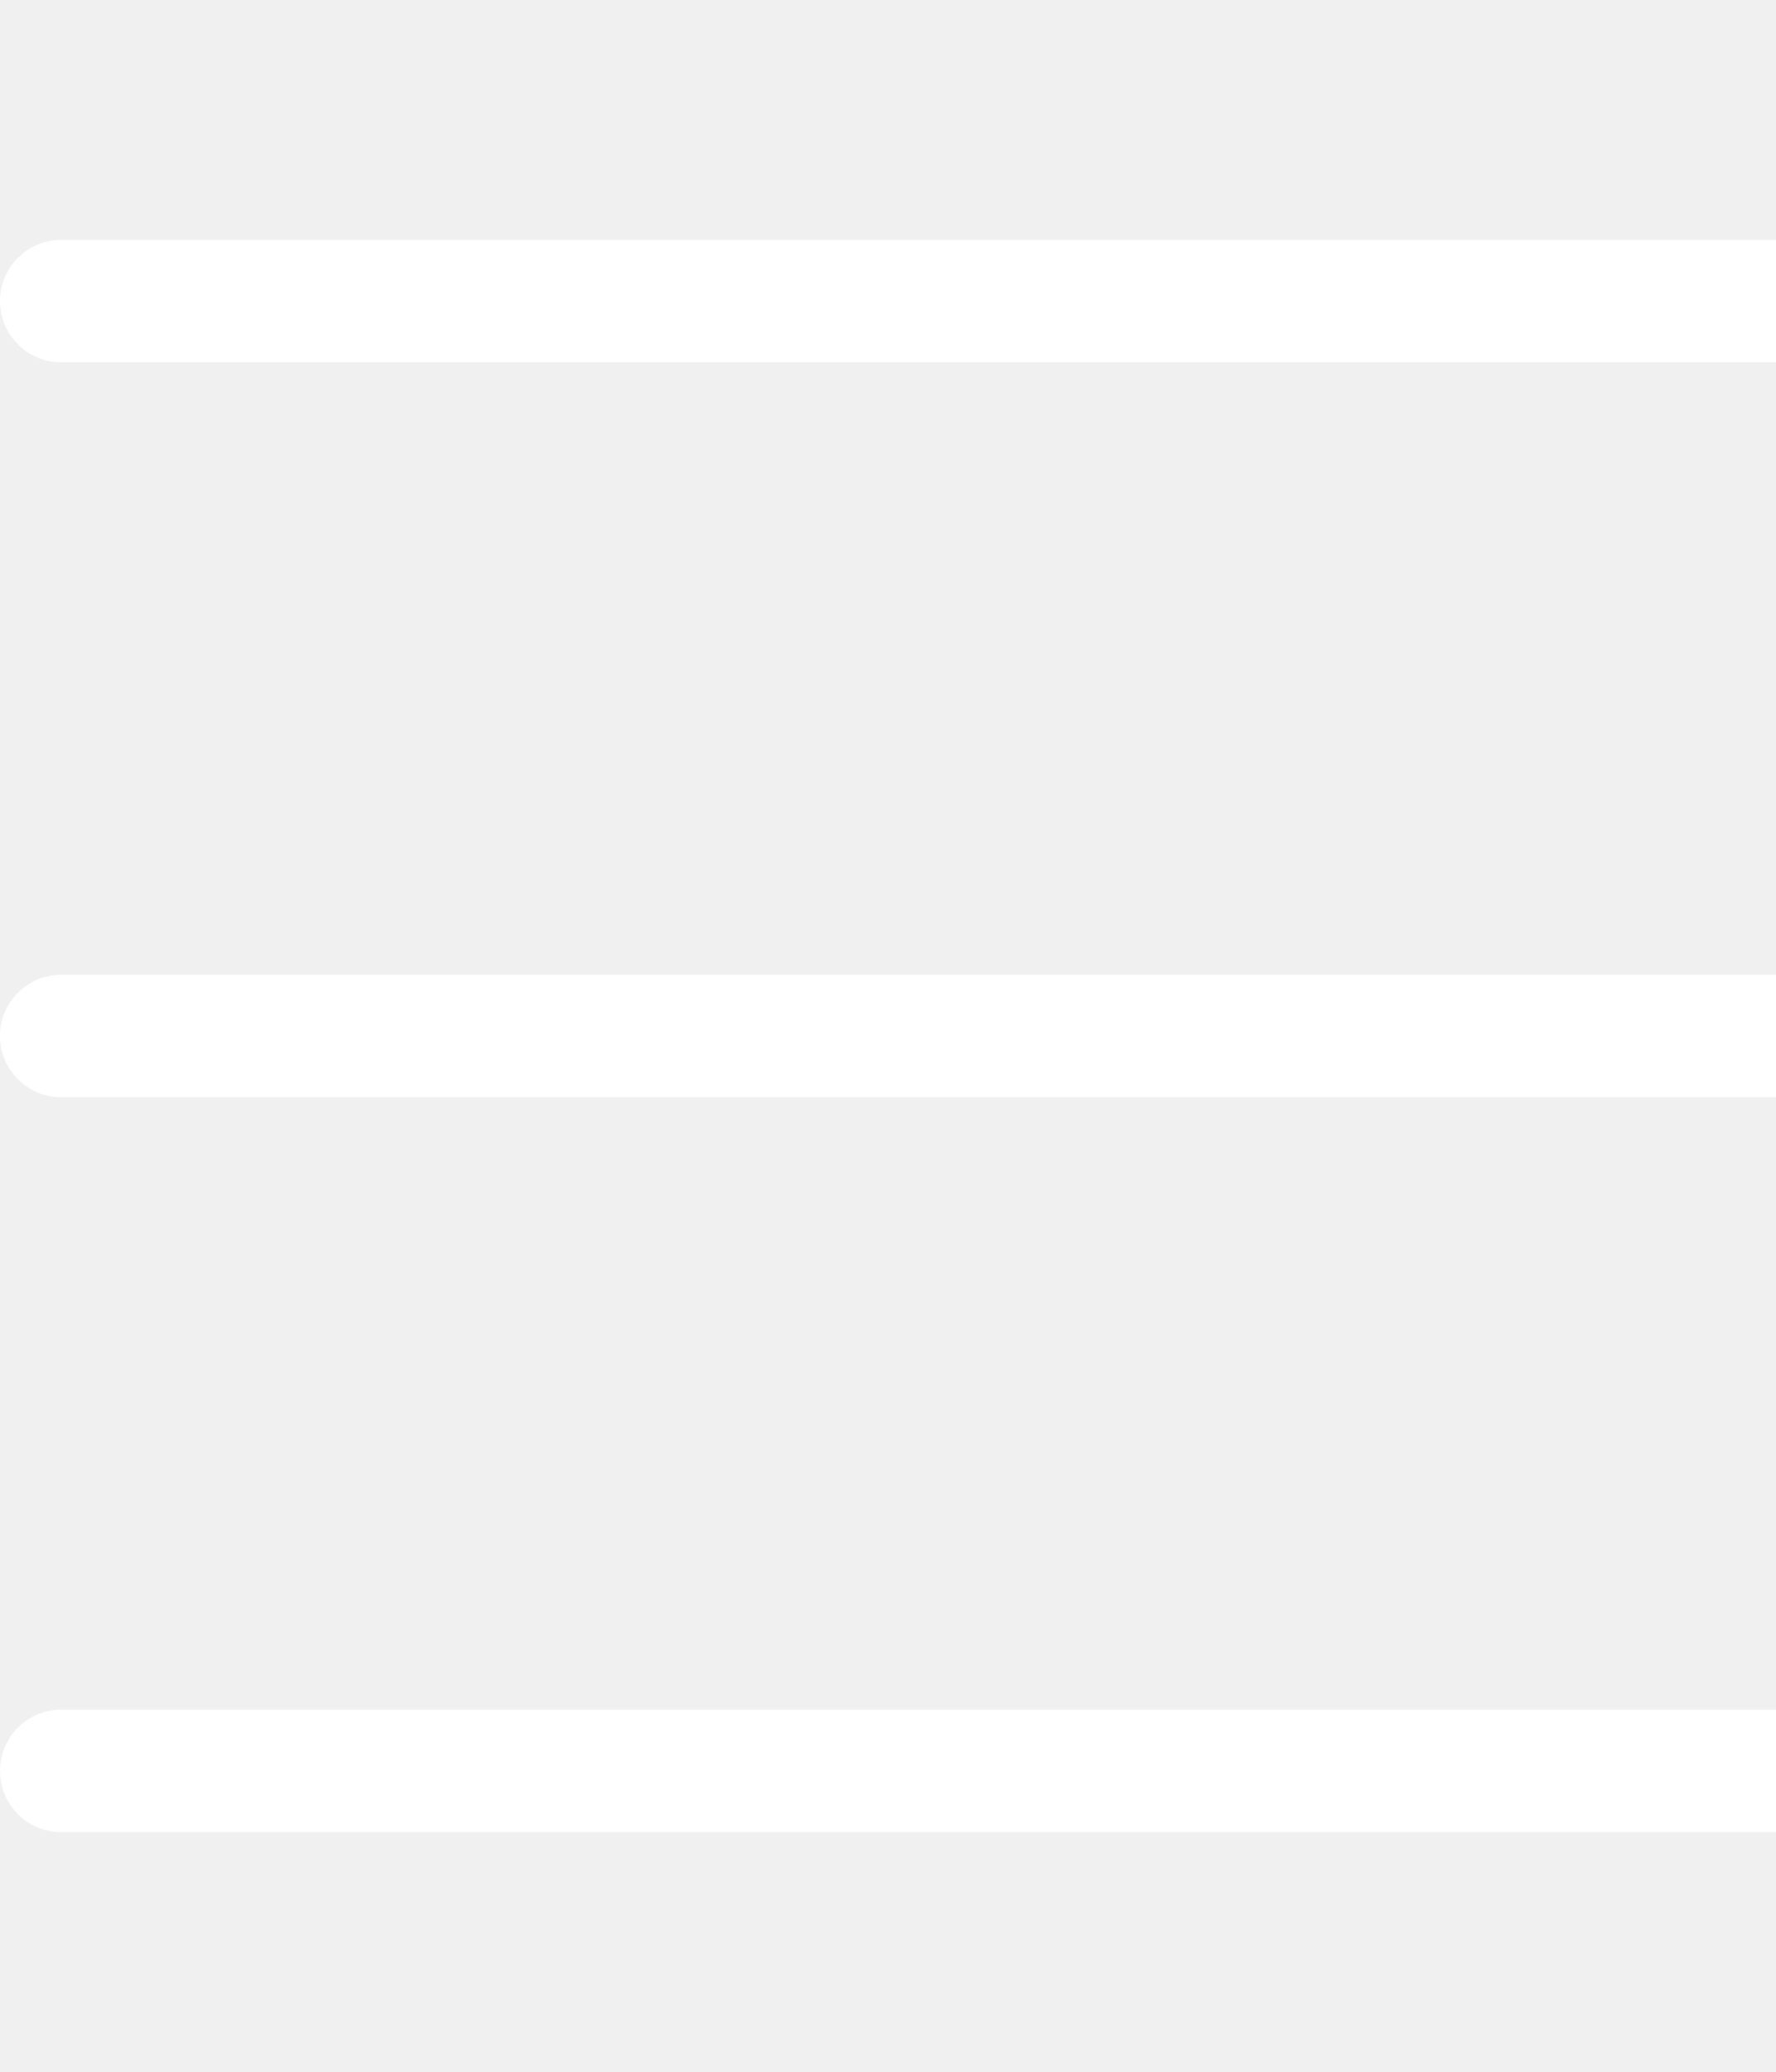
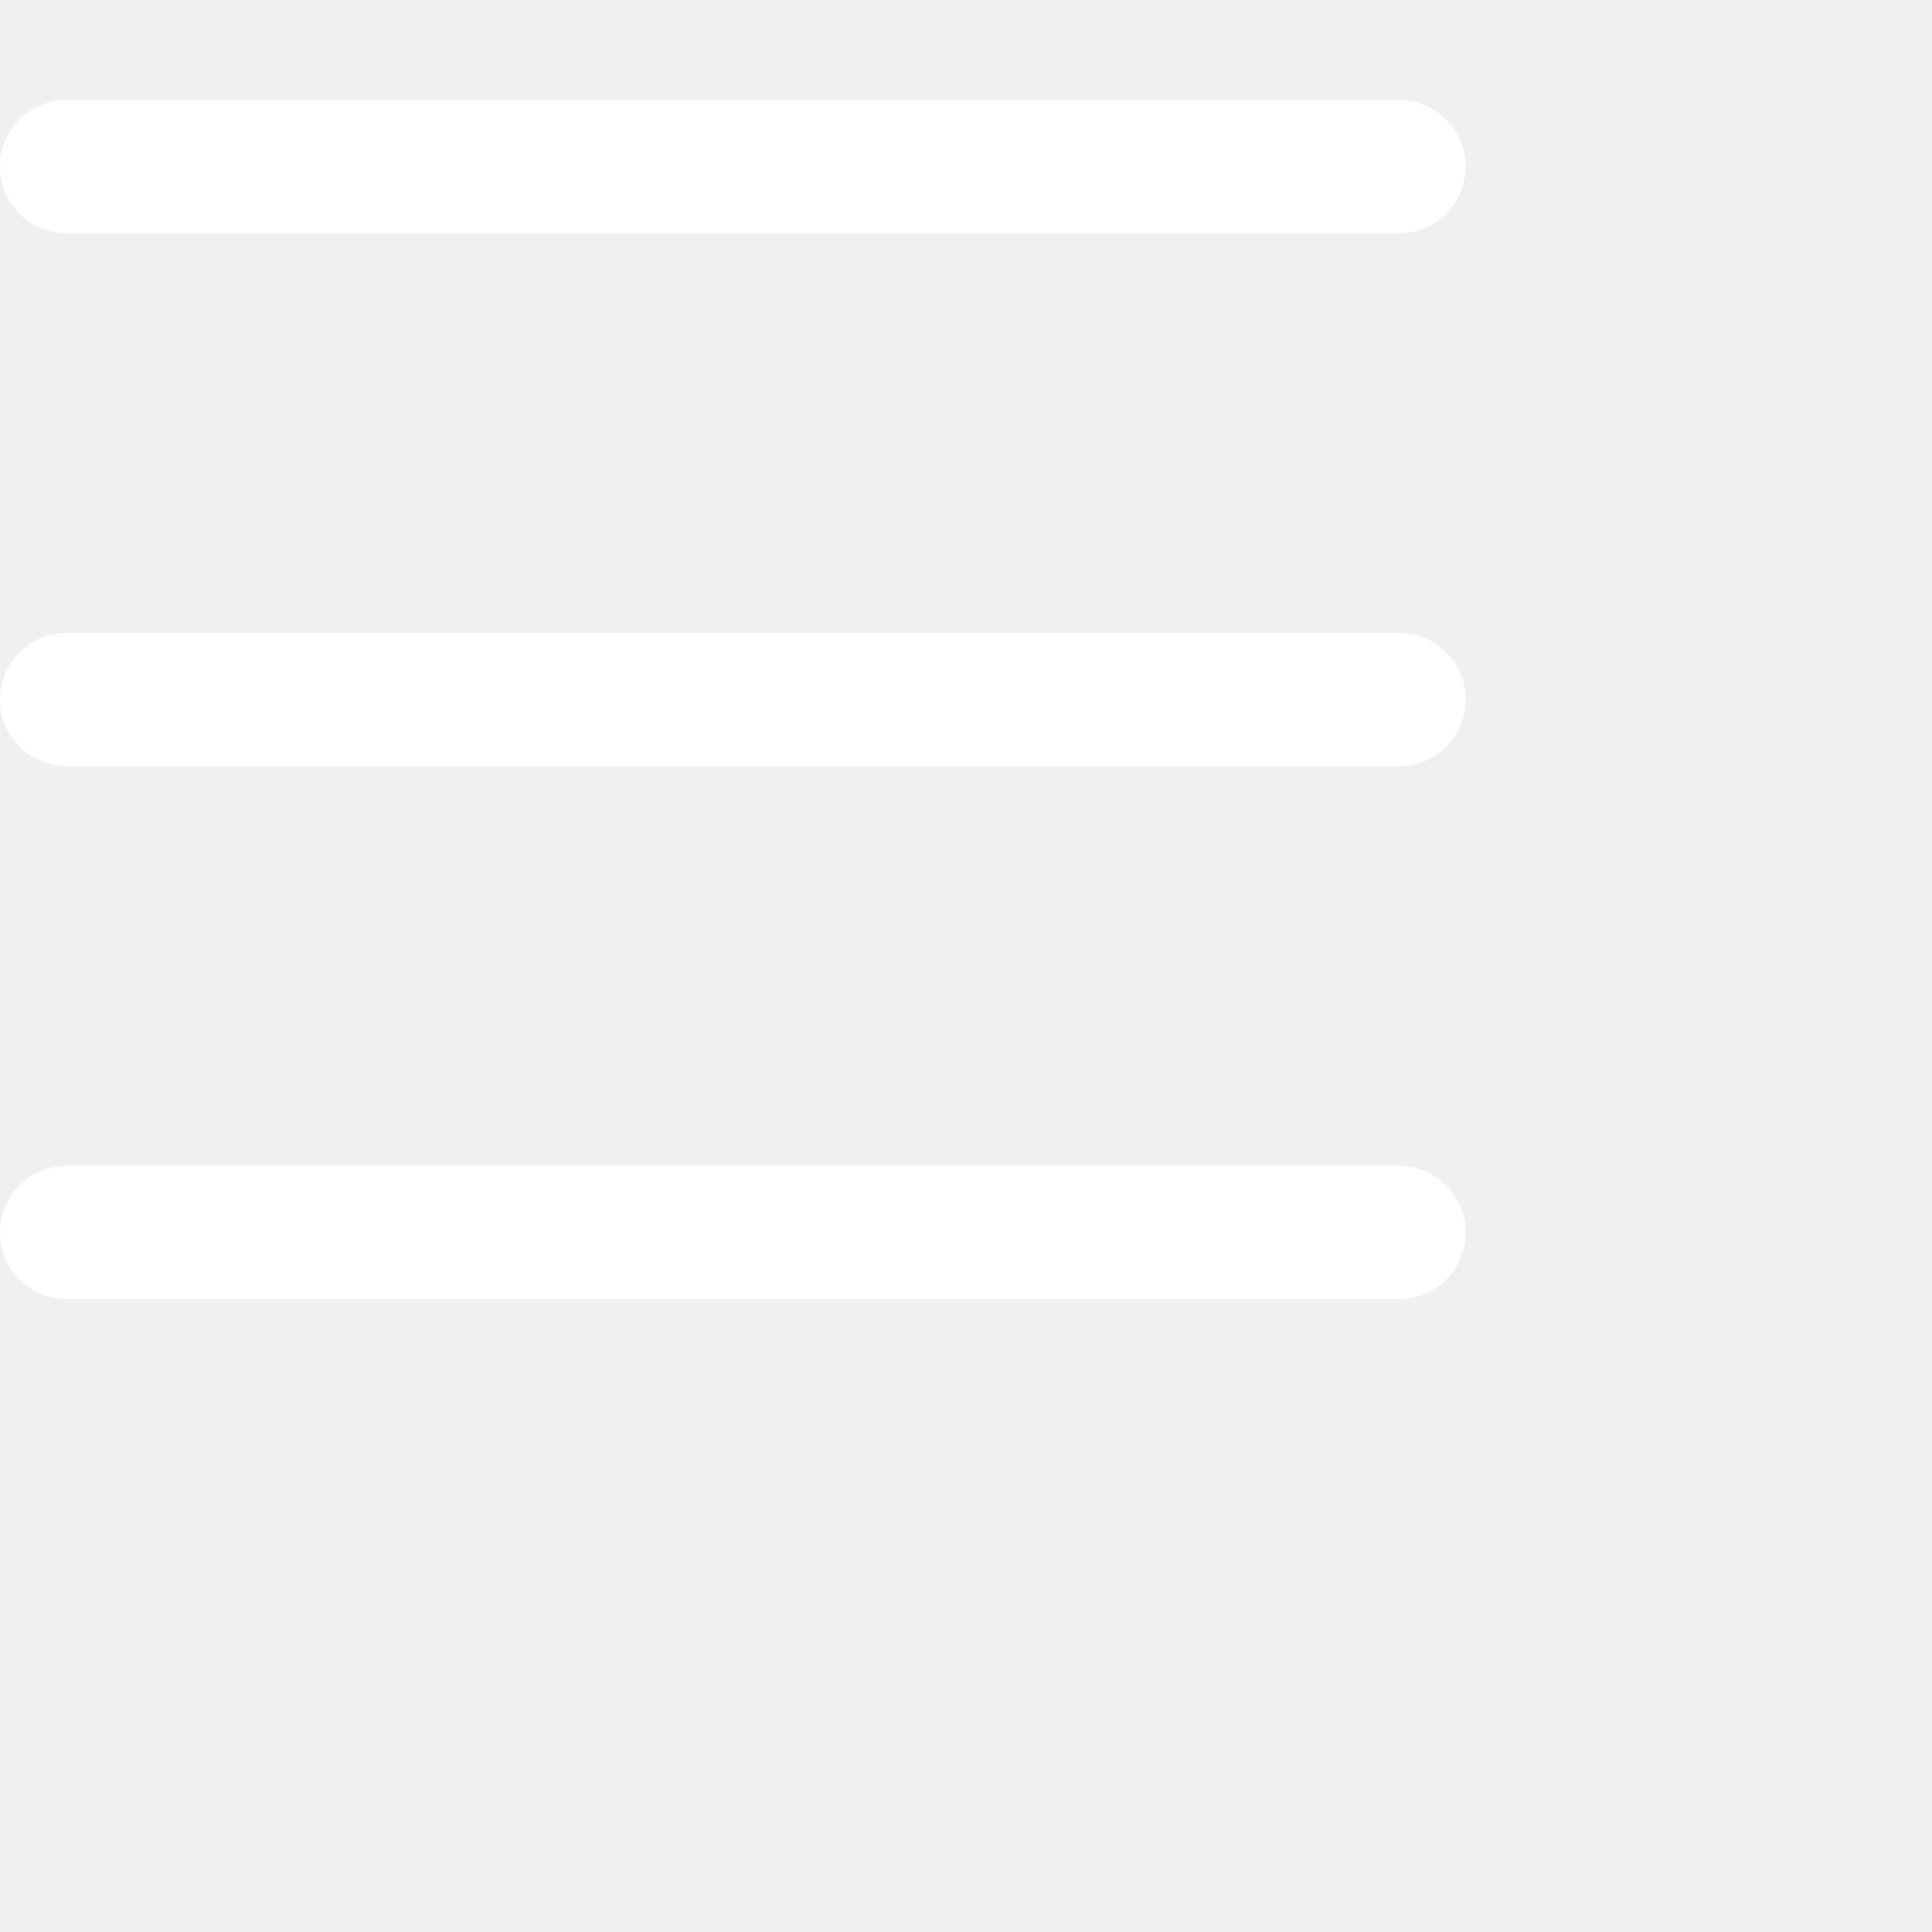
- <svg xmlns="http://www.w3.org/2000/svg" width="60" height="70" viewBox="0 0 29 26" fill="none">
-   <rect width="40" height="2" rx="1" fill="white" />
-   <rect y="12" width="40" height="2" rx="1" fill="white" />
-   <rect y="24" width="40" height="2" rx="1" fill="white" />
+ <svg xmlns="http://www.w3.org/2000/svg" width="40" height="40" viewBox="0 0 29 26" fill="none">
+   <rect width="22" height="2" rx="1" fill="white" />
+   <rect y="8" width="22" height="2" rx="1" fill="white" />
+   <rect y="16" width="22" height="2" rx="1" fill="white" />
</svg>
